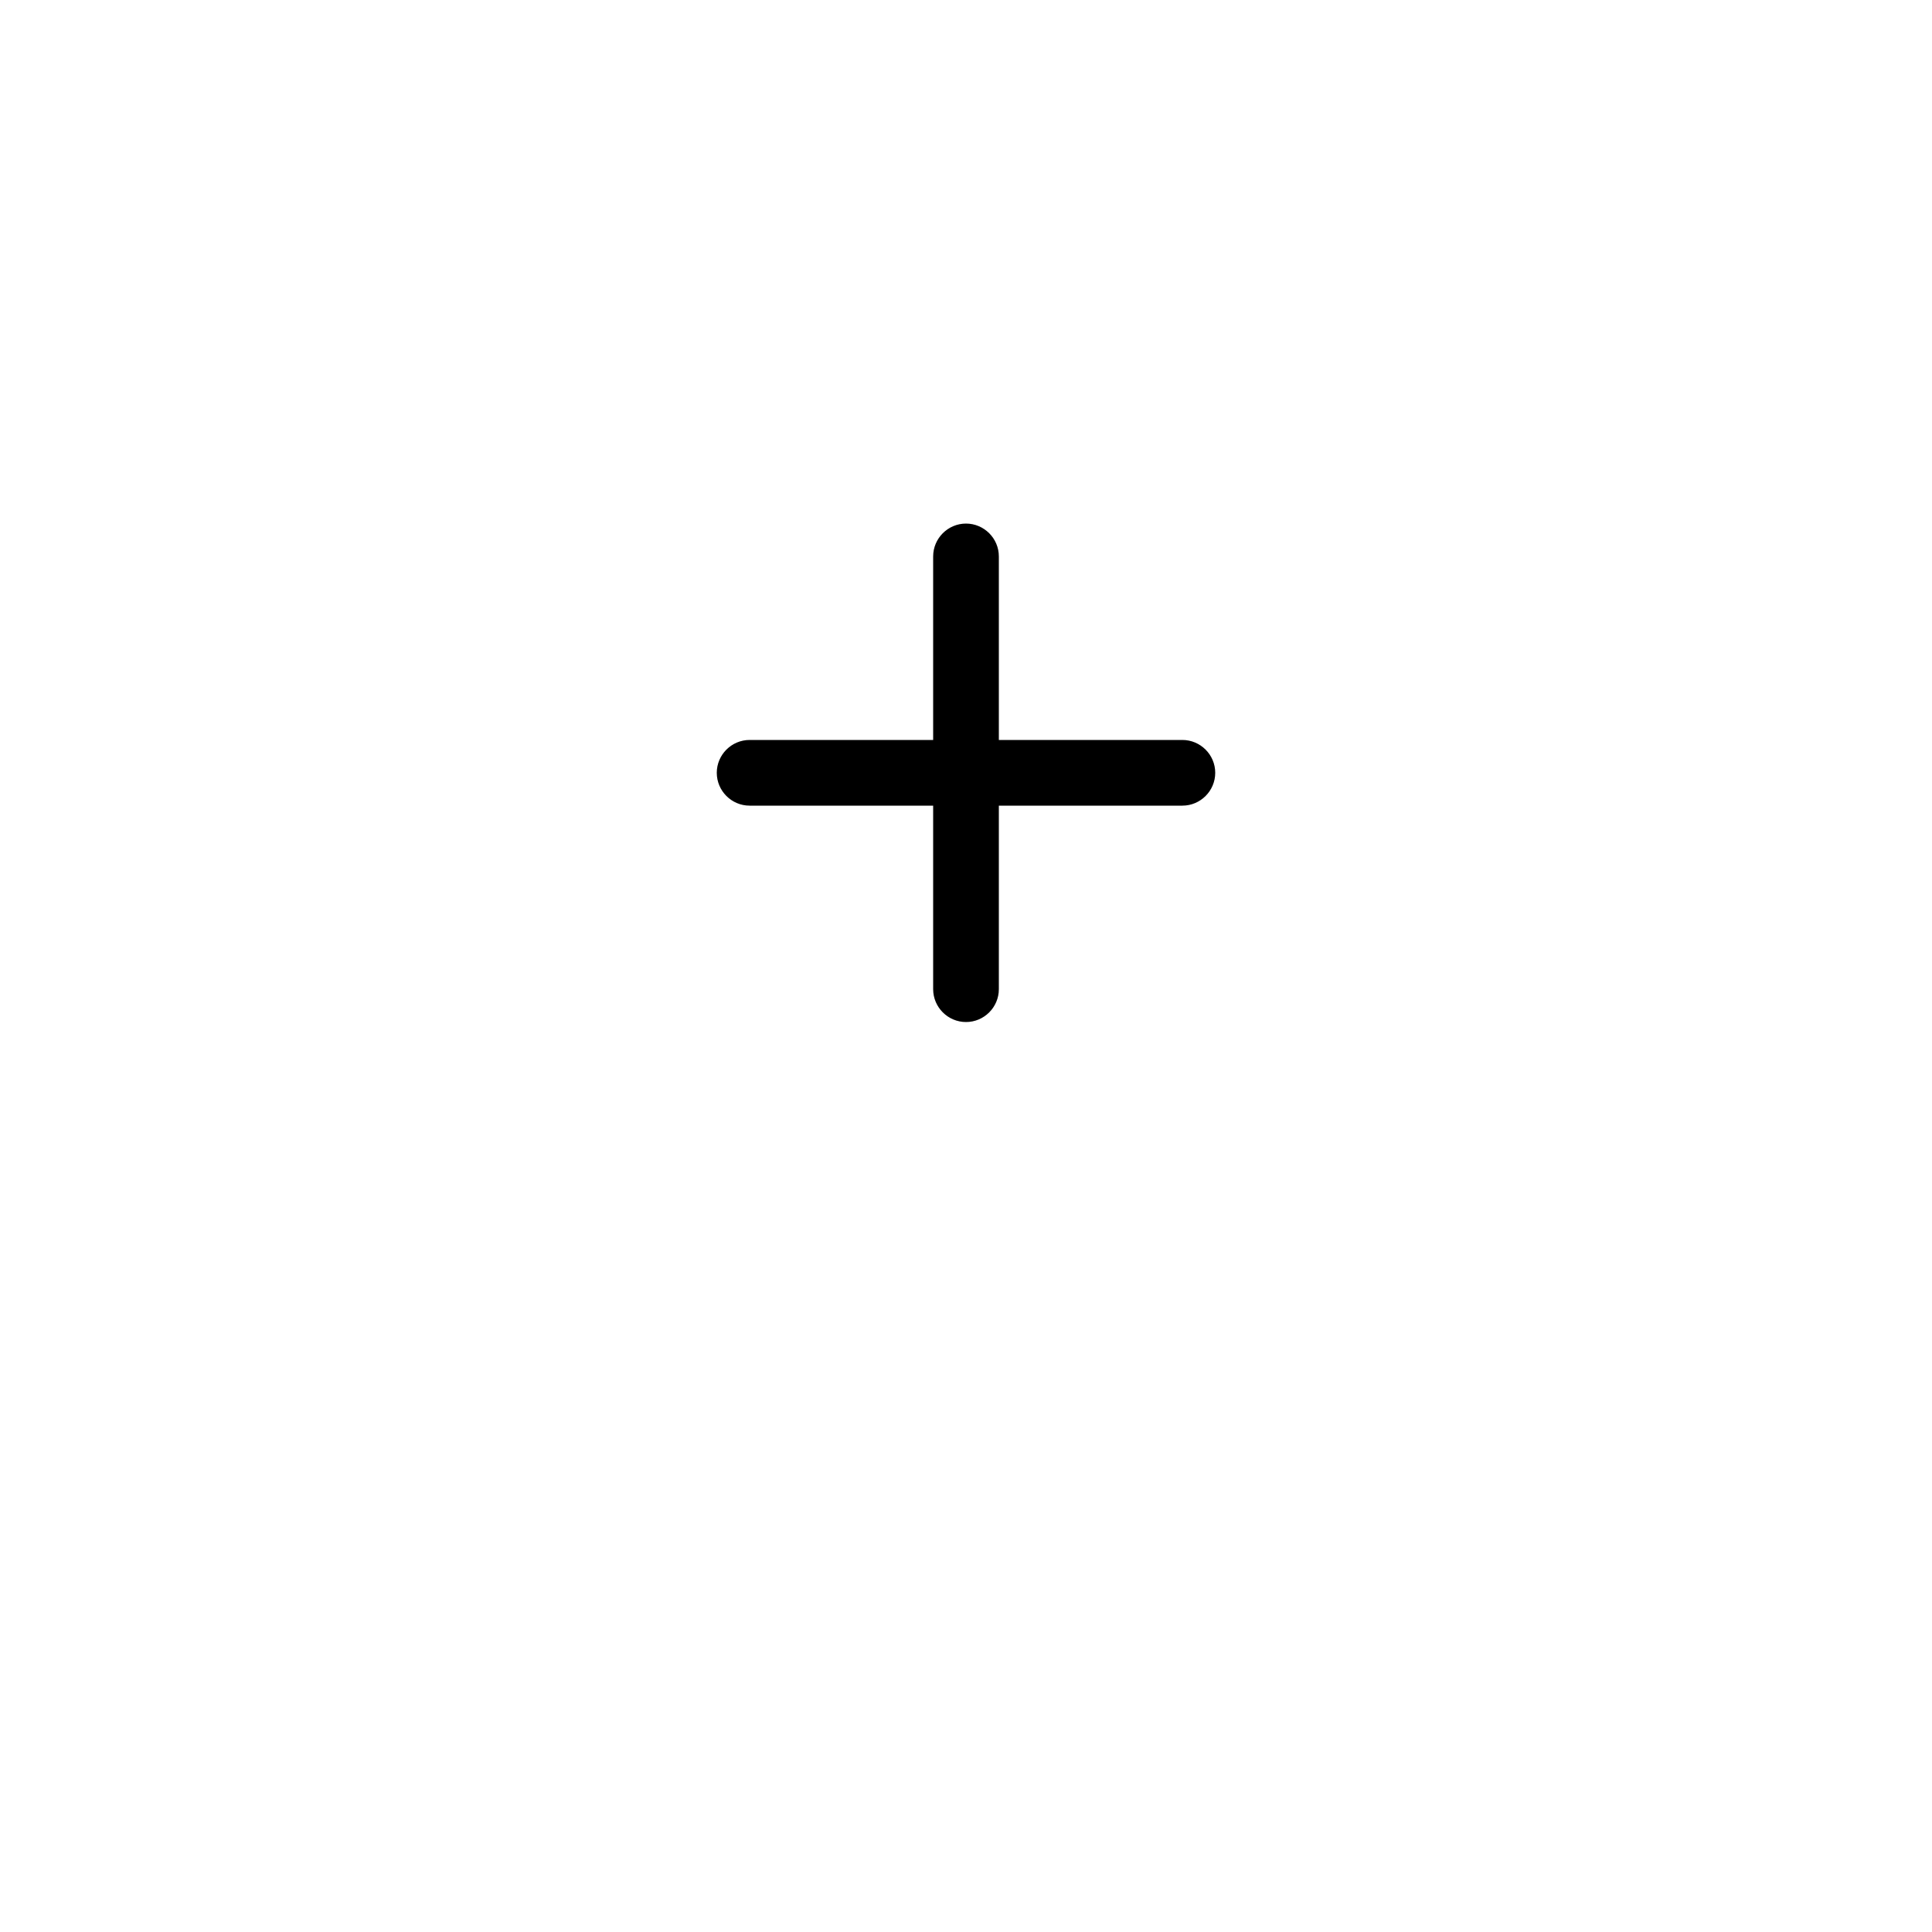
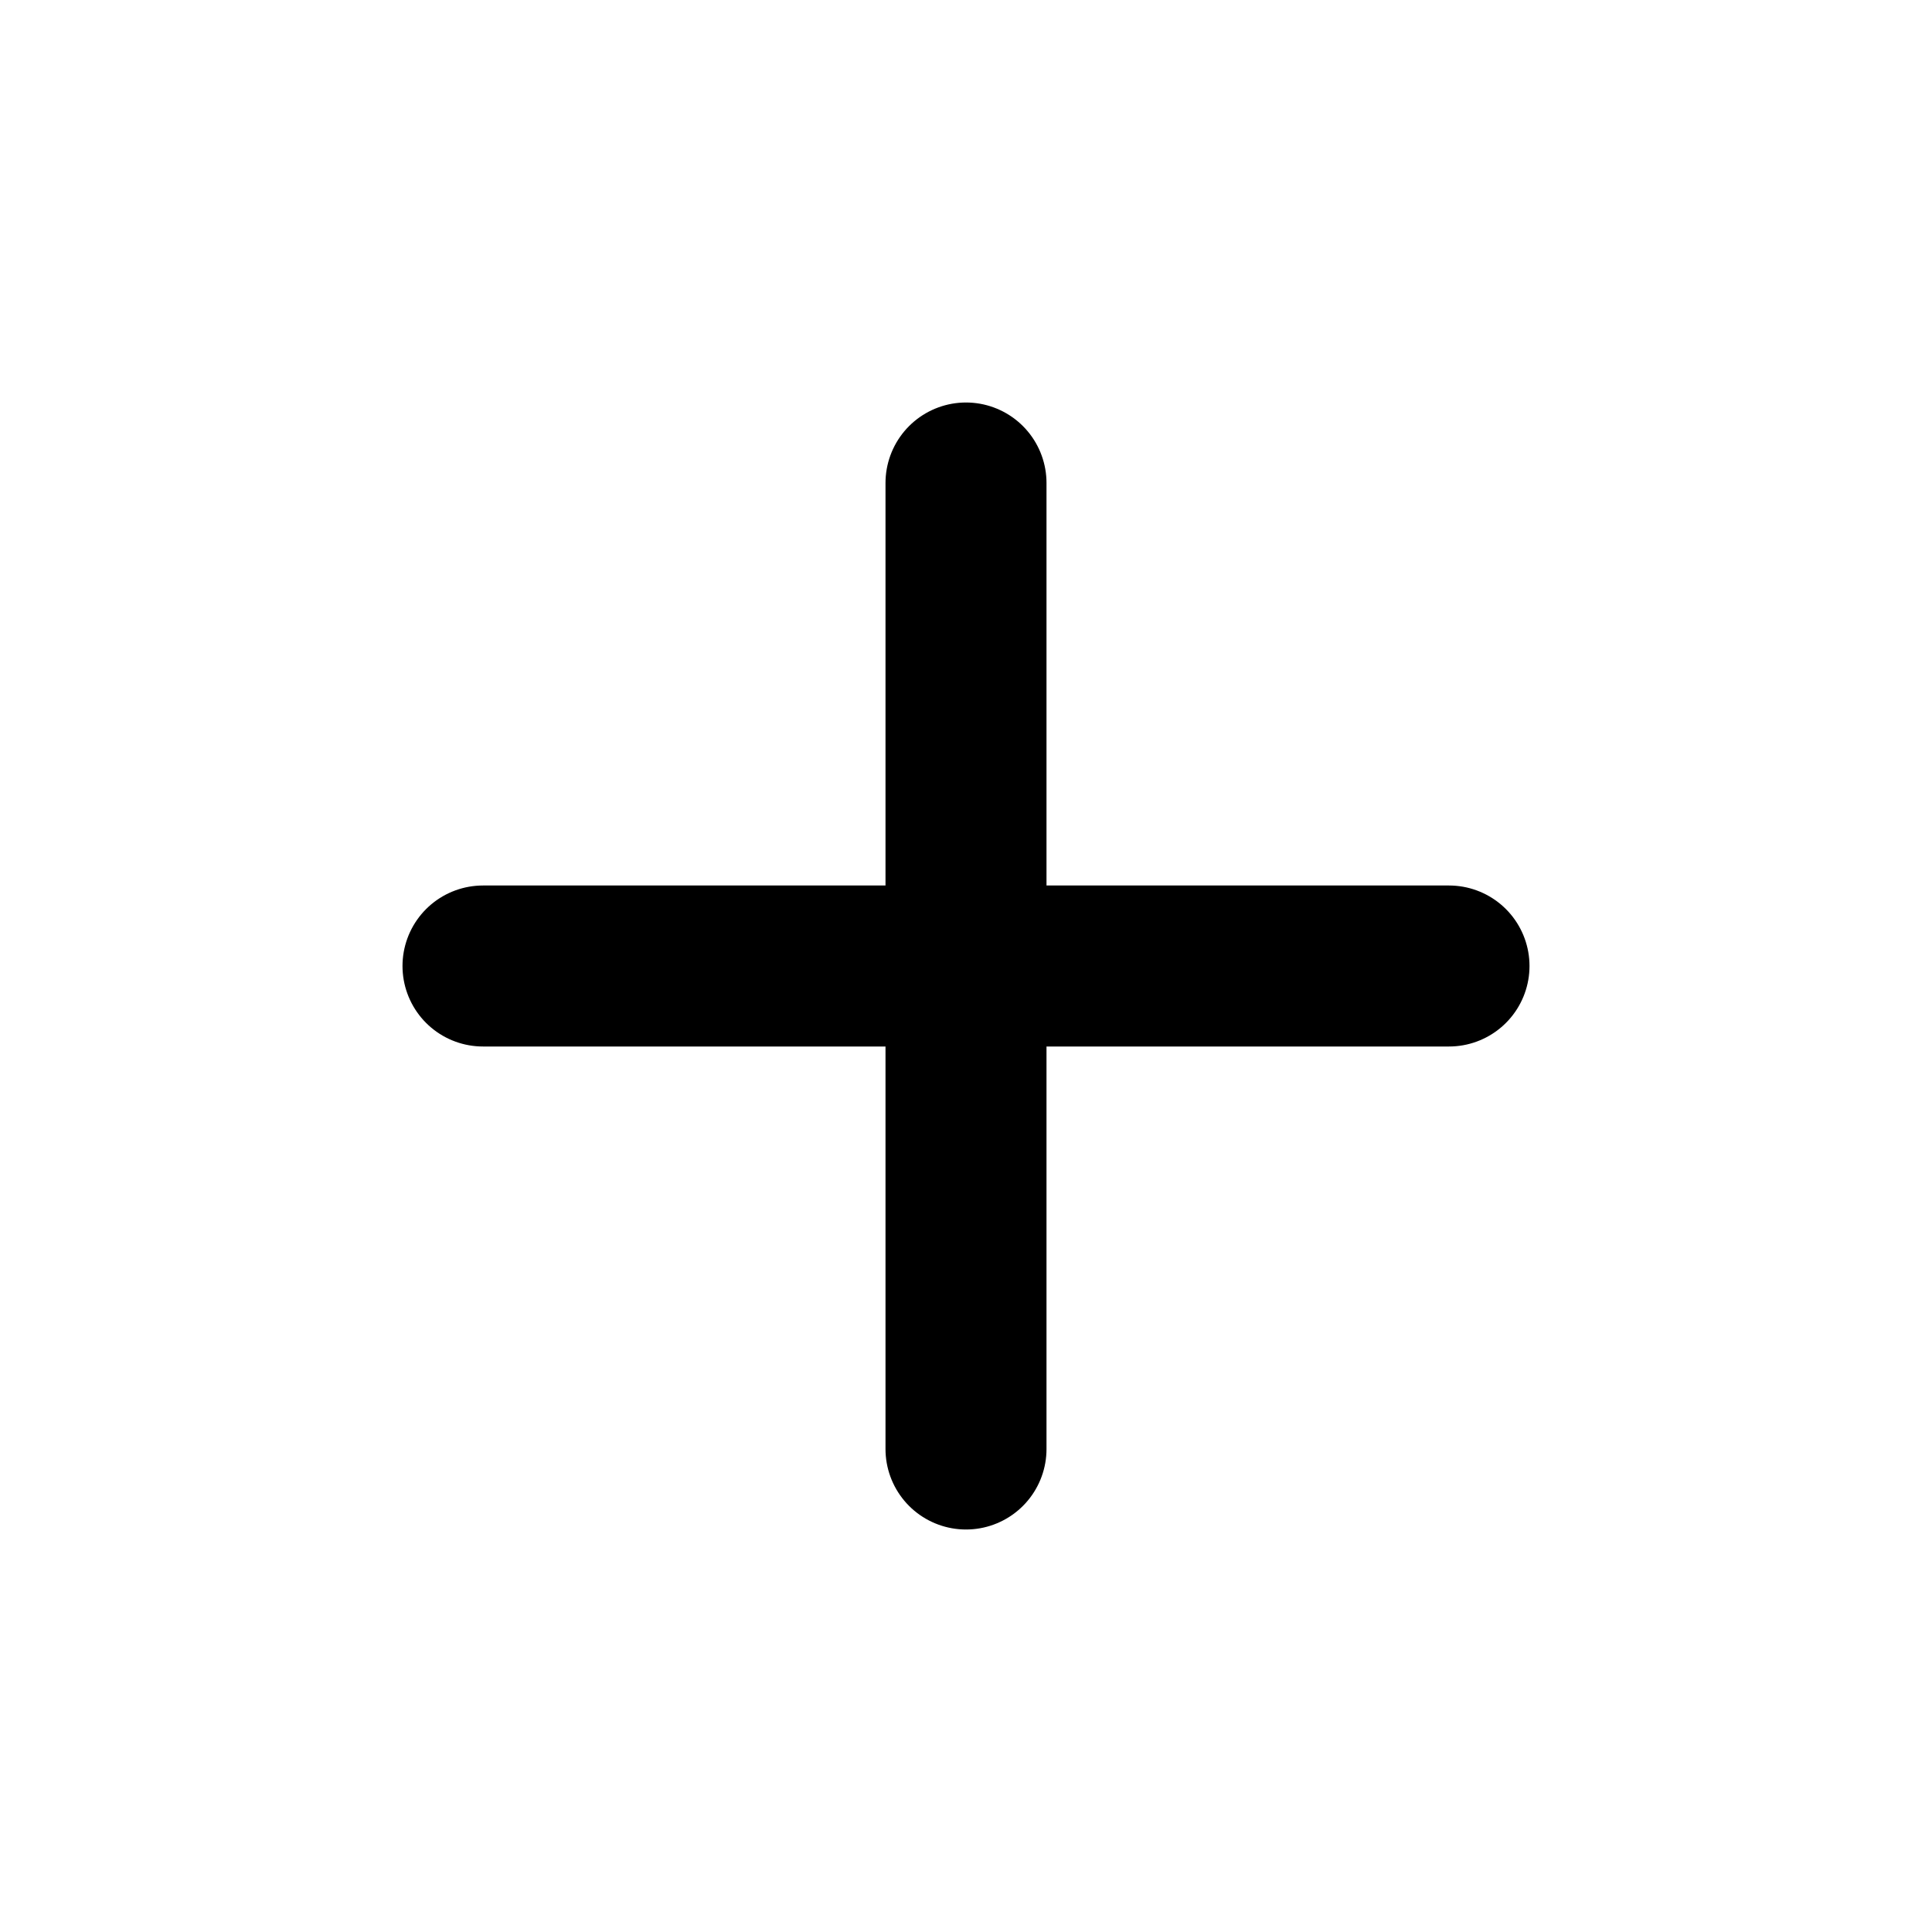
- <svg xmlns="http://www.w3.org/2000/svg" fill="currentColor" height="30" width="30" version="1.1" id="Layer_1" viewBox="0 0 500 500" enable-background="new 0 0 500 500" xml:space="preserve">
+ <svg xmlns="http://www.w3.org/2000/svg" viewBox="0 0 24 24" fill="none">
  <g id="SVGRepo_bgCarrier" stroke-width="0" />
  <g id="SVGRepo_tracerCarrier" stroke-linecap="round" stroke-linejoin="round" />
  <g id="SVGRepo_iconCarrier">
-     <path stroke="currentColor" d="M306,192h-48v-48c0-4.4-3.6-8-8-8s-8,3.6-8,8v48h-48c-4.4,0-8,3.6-8,8s3.6,8,8,8h48v48c0,4.4,3.6,8,8,8s8-3.6,8-8v-48h48 c4.4,0,8-3.6,8-8S310.4,192,306,192z" />
+     <path d="M6 12H18M12 6V18" stroke="currentColor" stroke-width="2" stroke-linecap="round" stroke-linejoin="round" />
  </g>
</svg>
